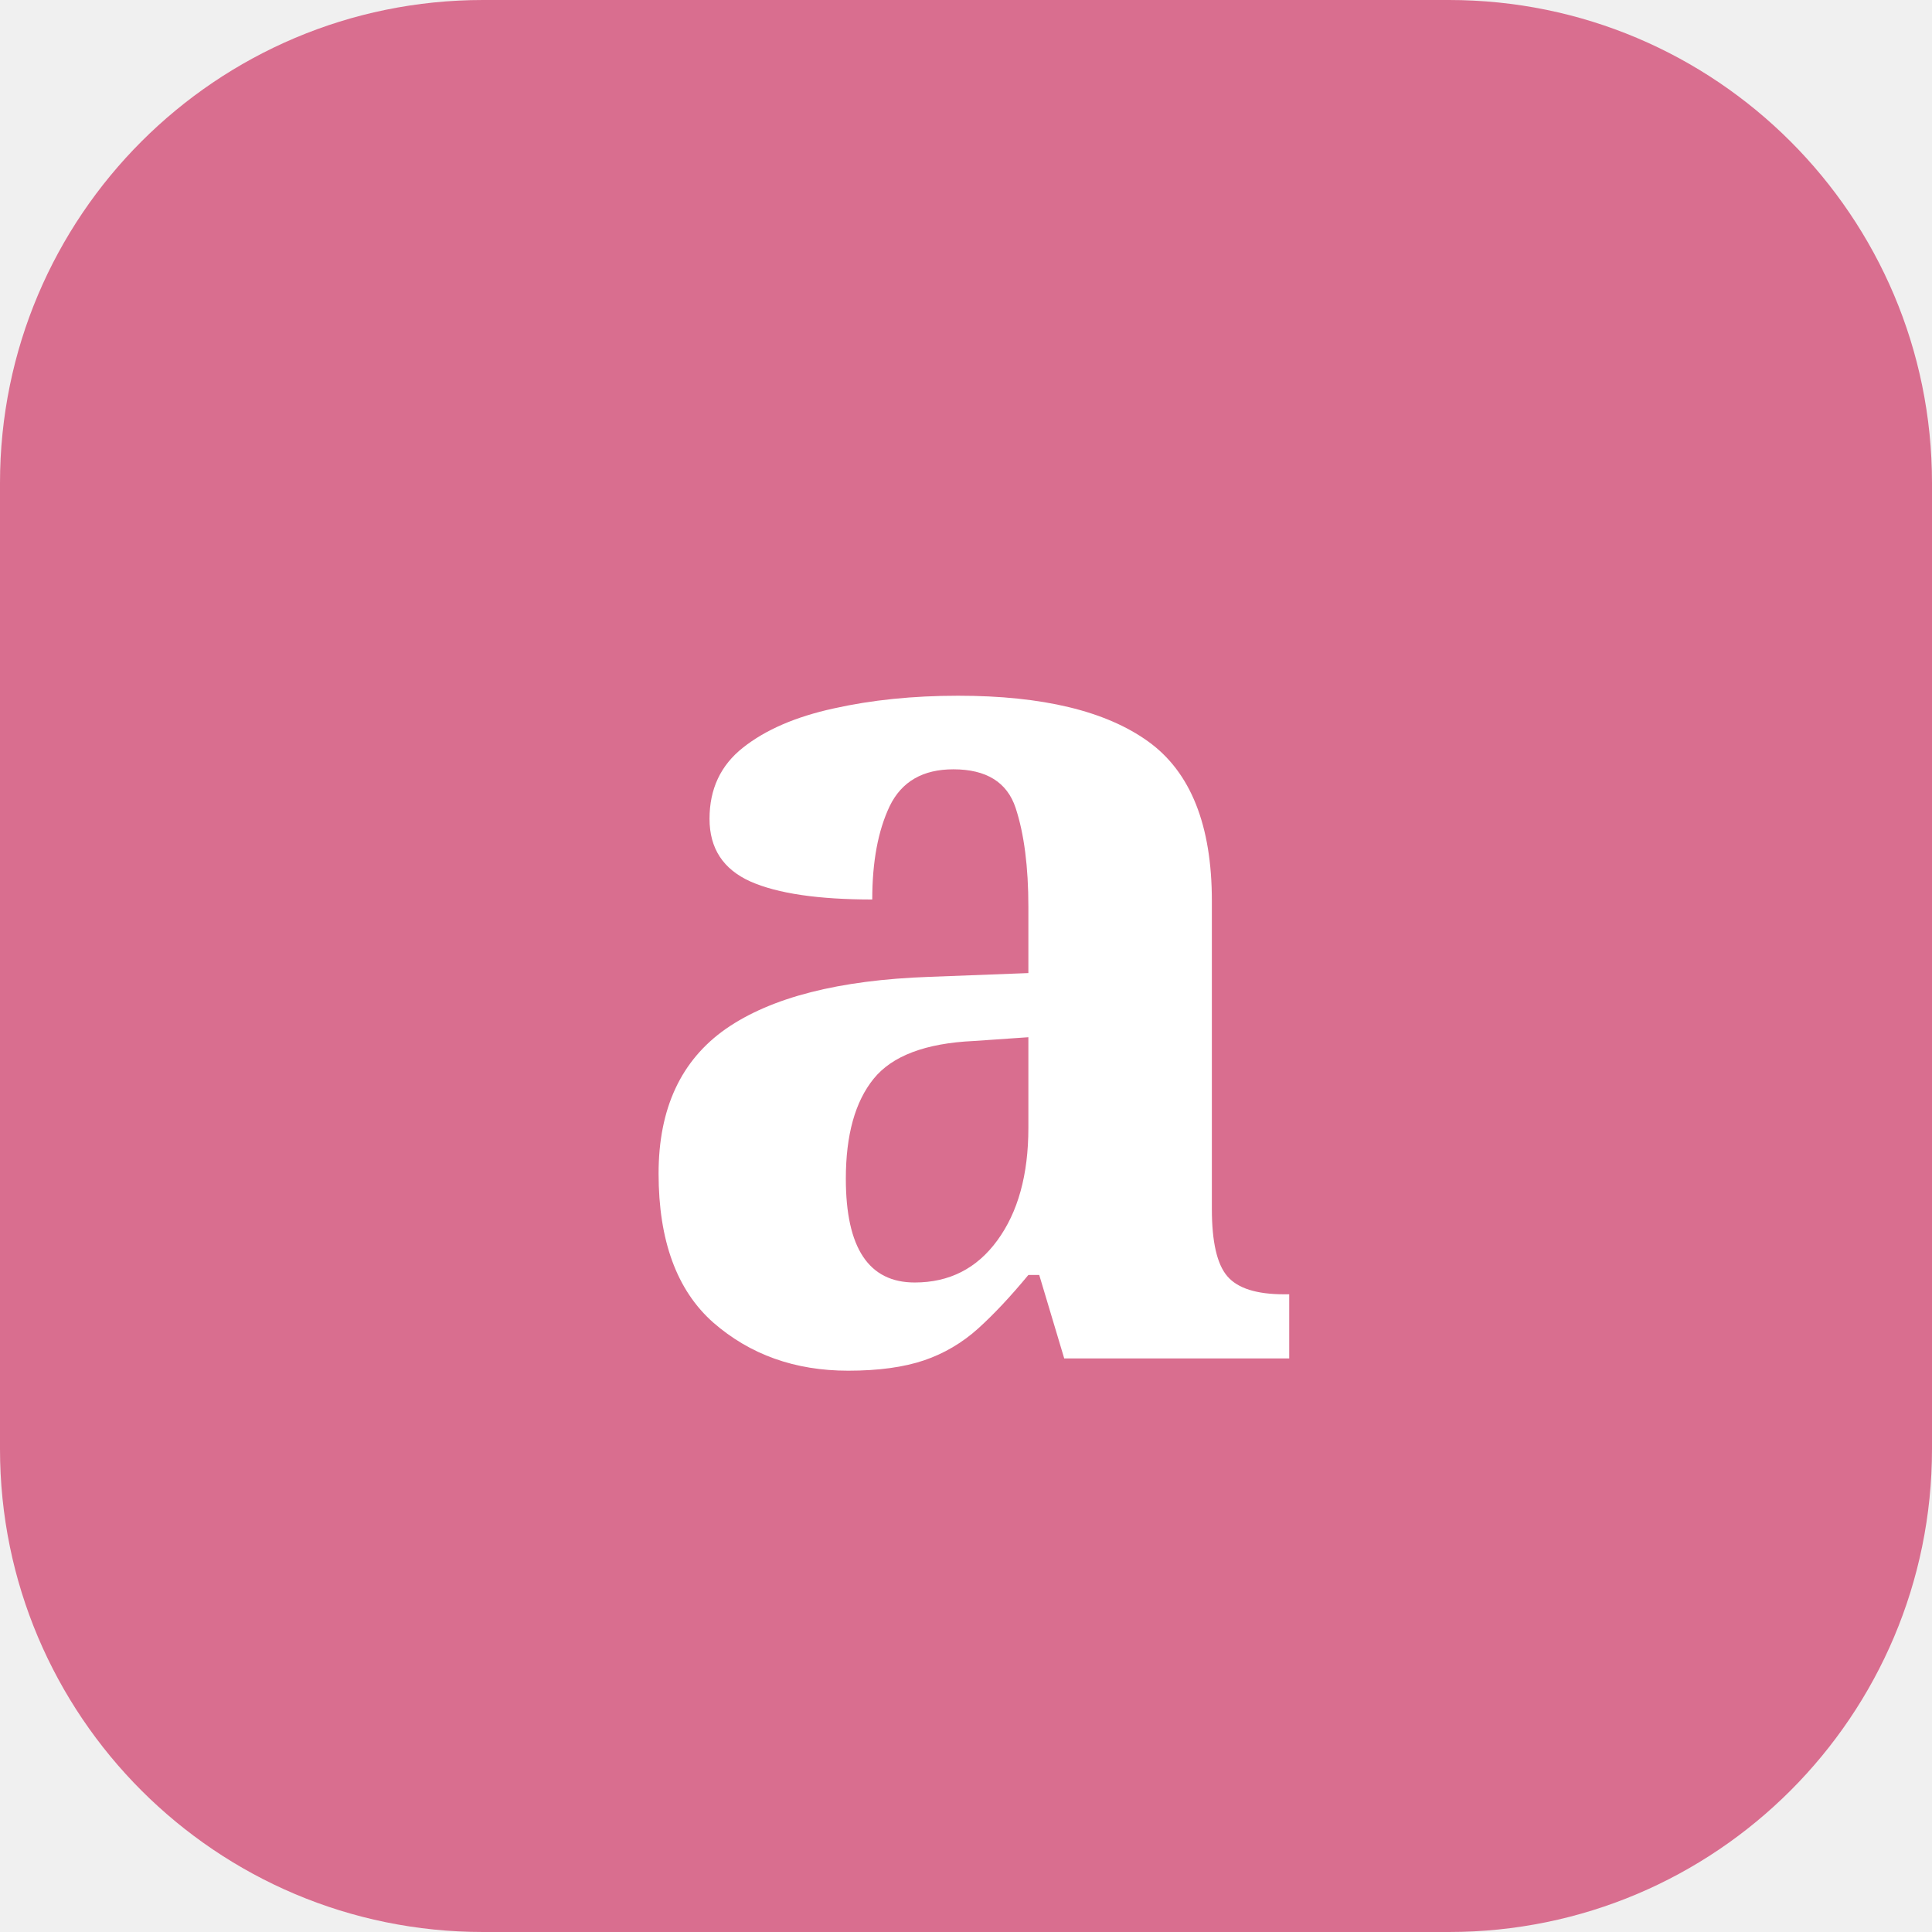
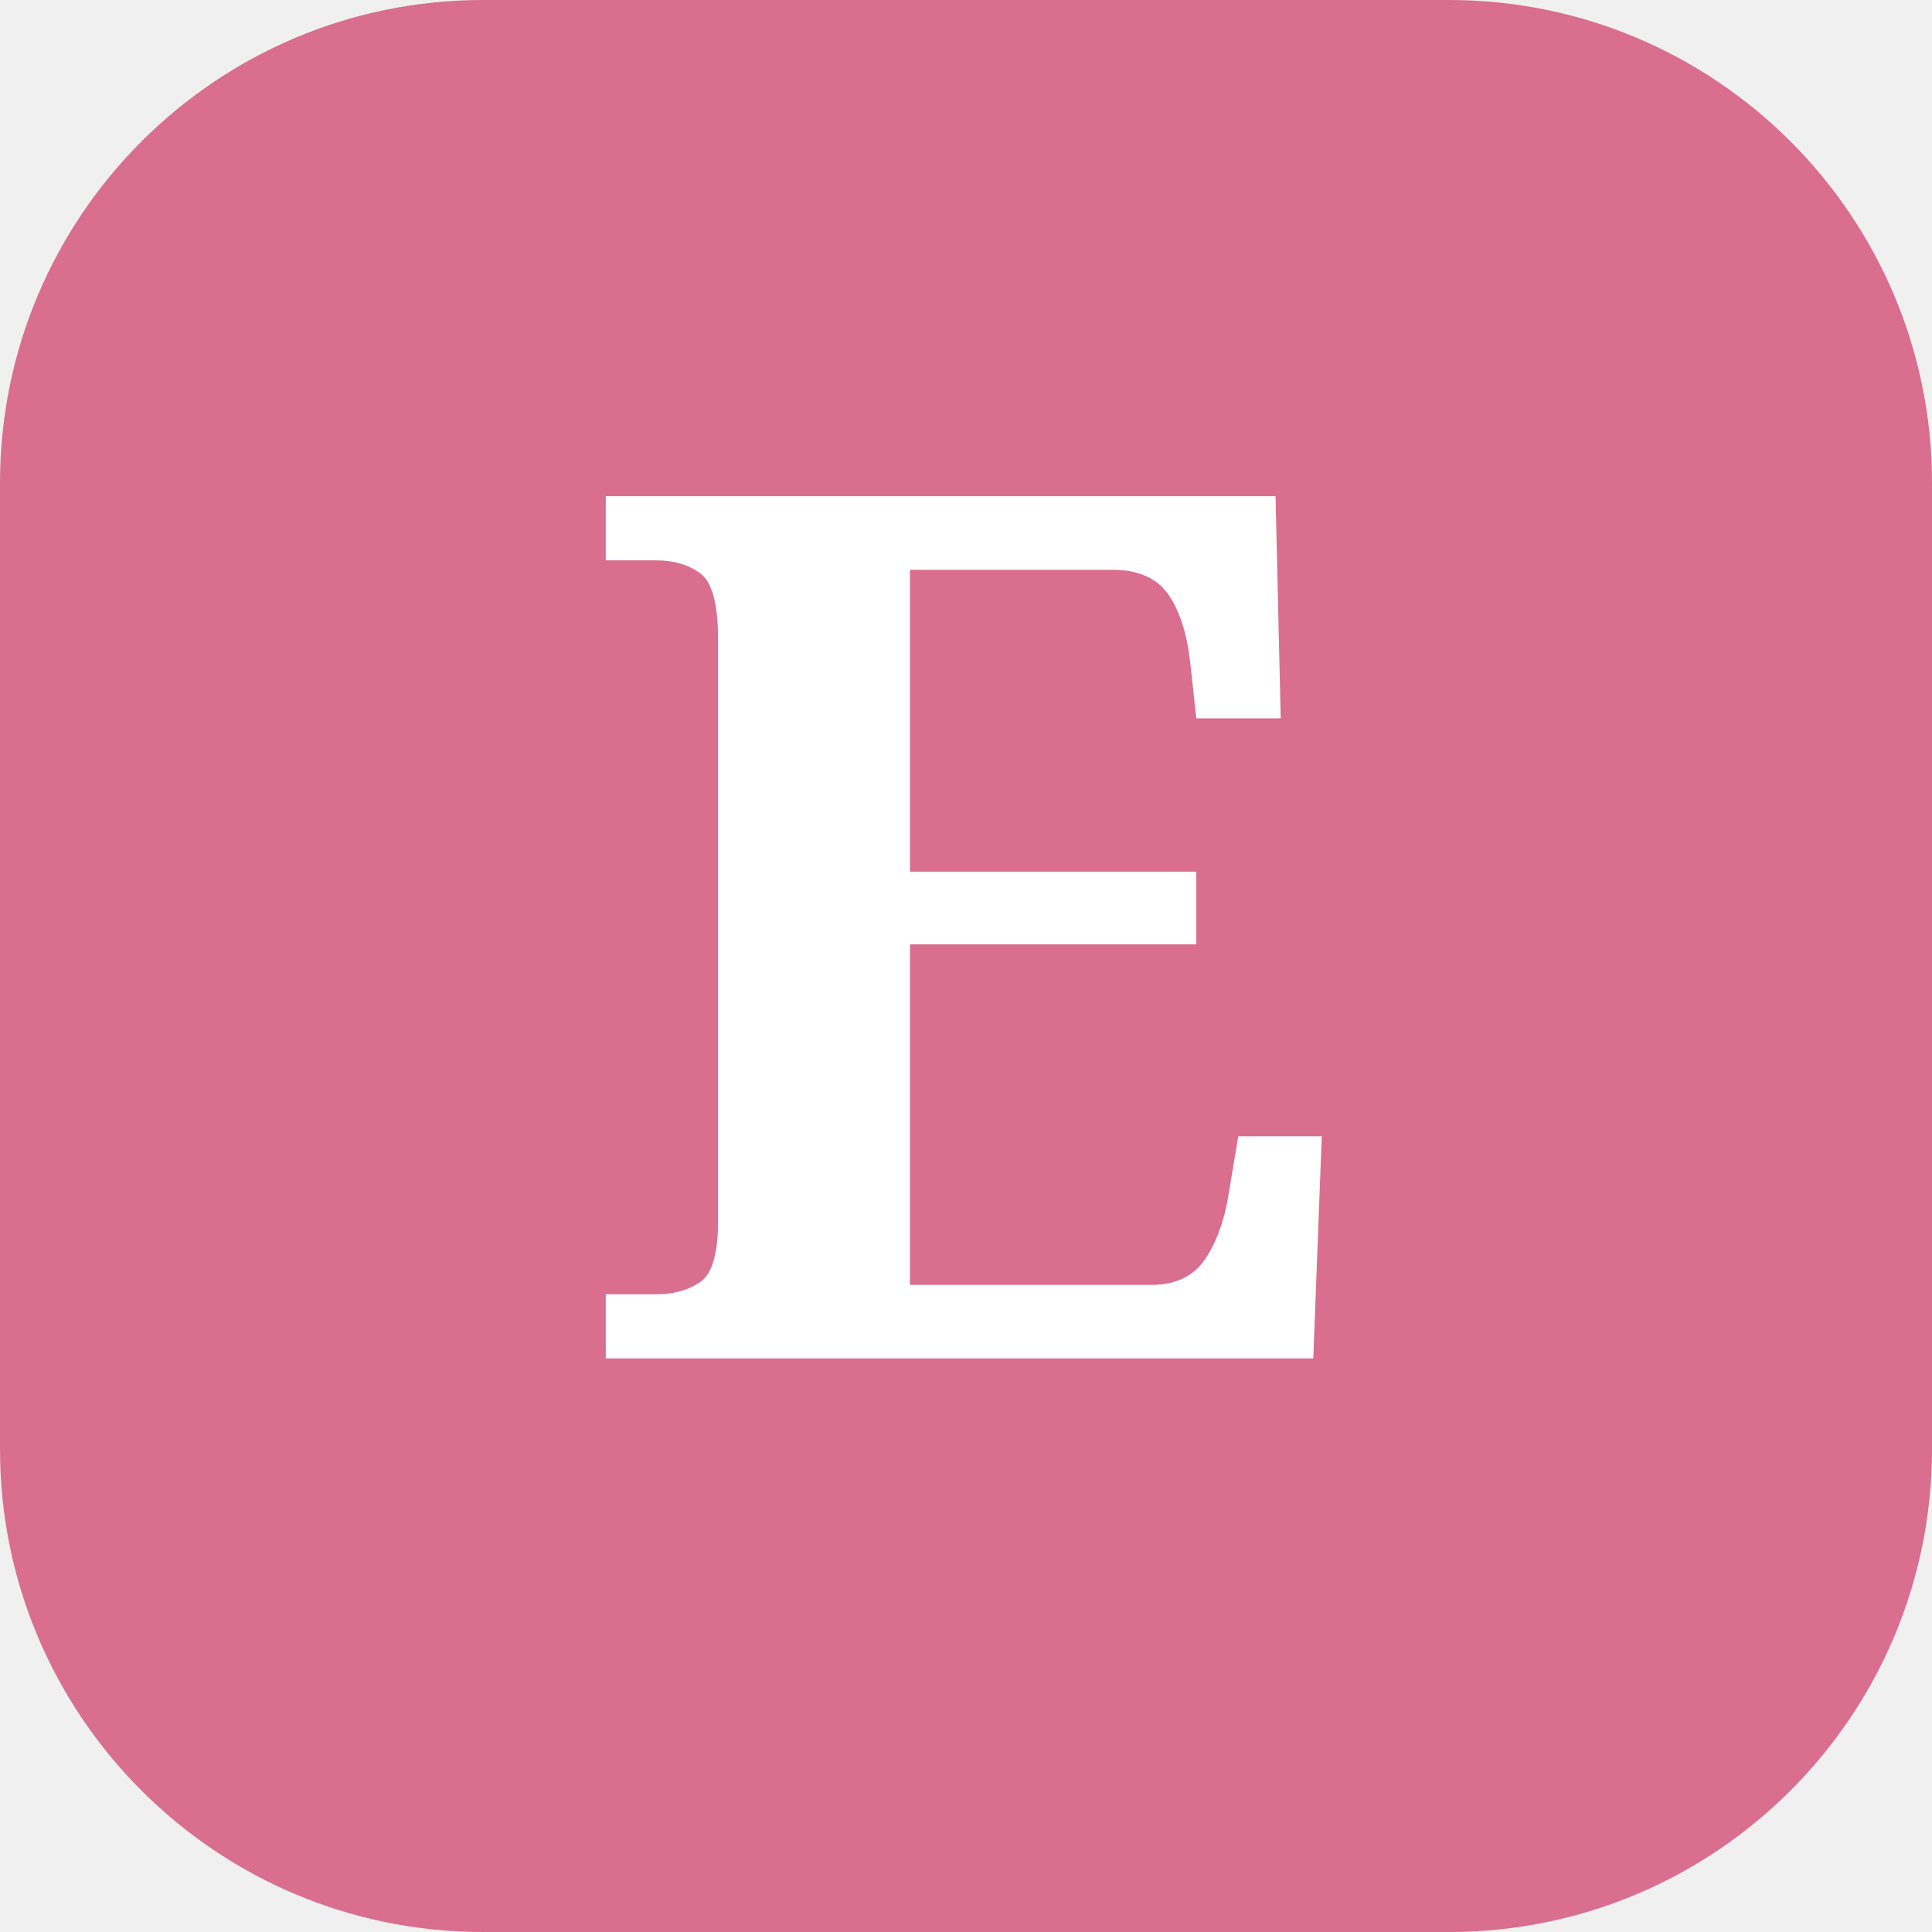
<svg xmlns="http://www.w3.org/2000/svg" width="64" height="64" viewBox="0 0 64 64">
  <rect width="64" height="64" rx="16" fill="#D96E8F" />
-   <text x="32" y="45" font-family="Playfair Display, Georgia, serif" font-size="40" font-weight="700" fill="#FFFFFF" text-anchor="middle">a</text>
+   <text x="32" y="45" font-family="Playfair Display, Georgia, serif" font-size="40" font-weight="700" fill="#FFFFFF" text-anchor="middle">E</text>
</svg>
